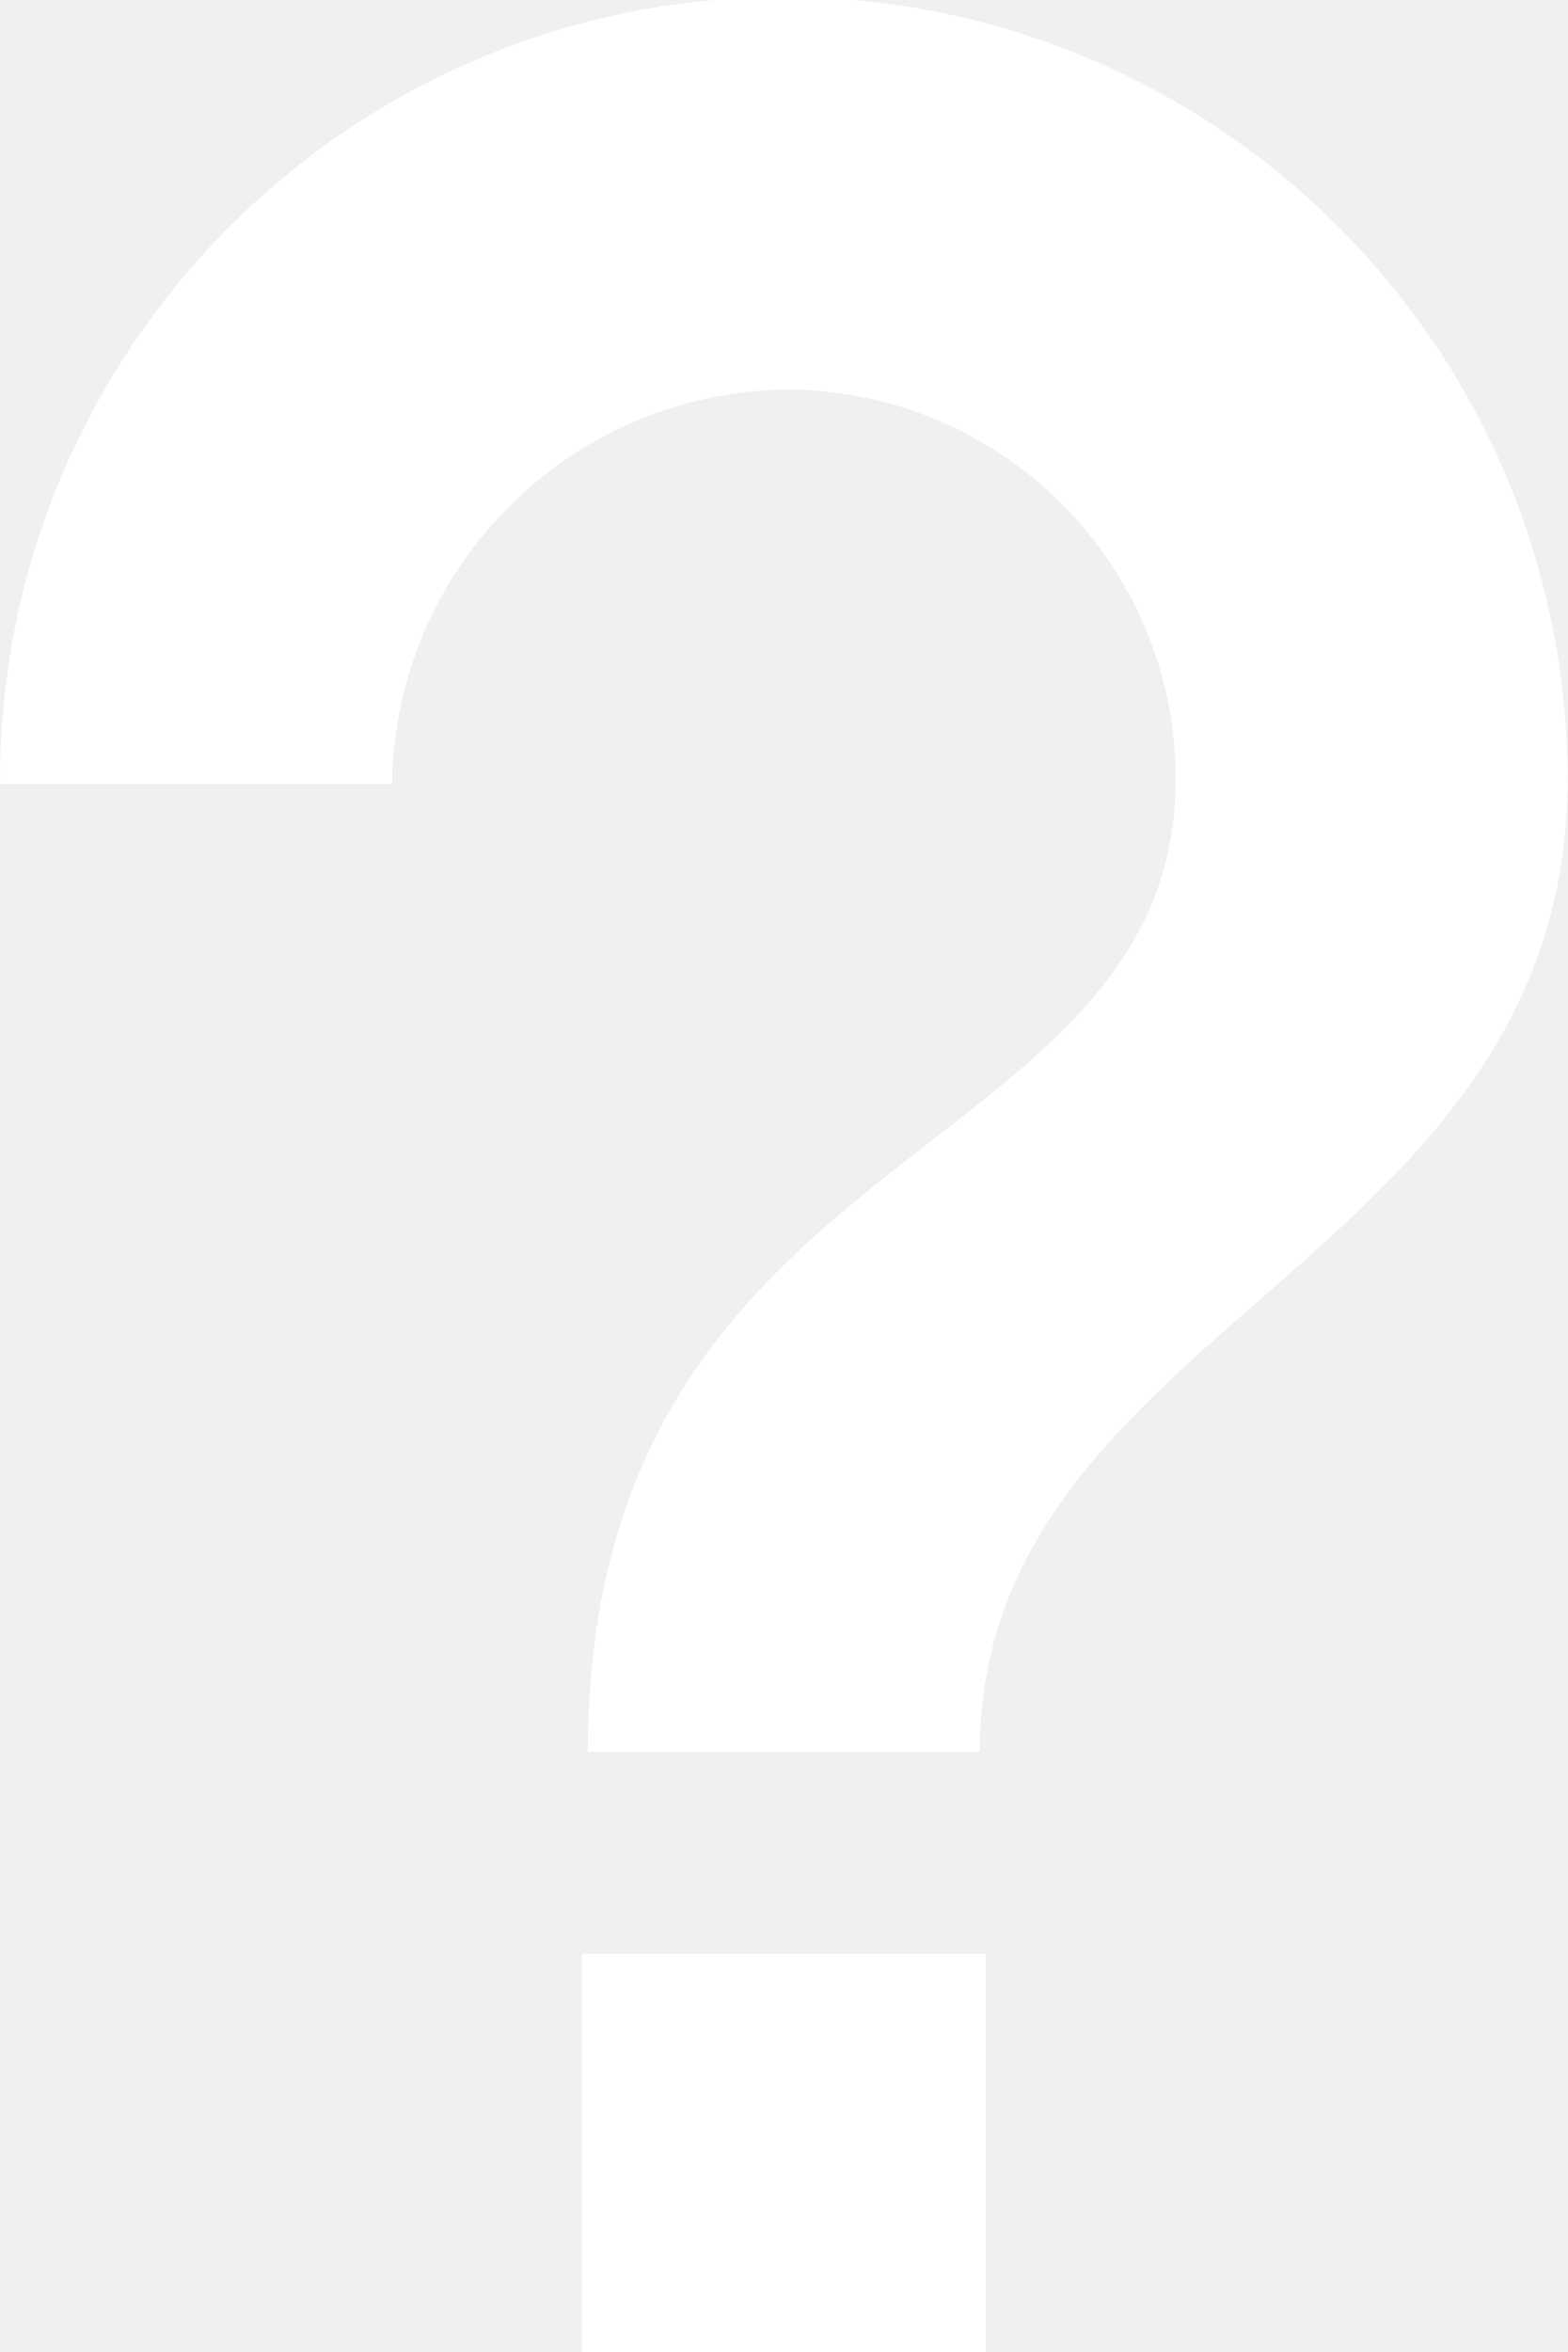
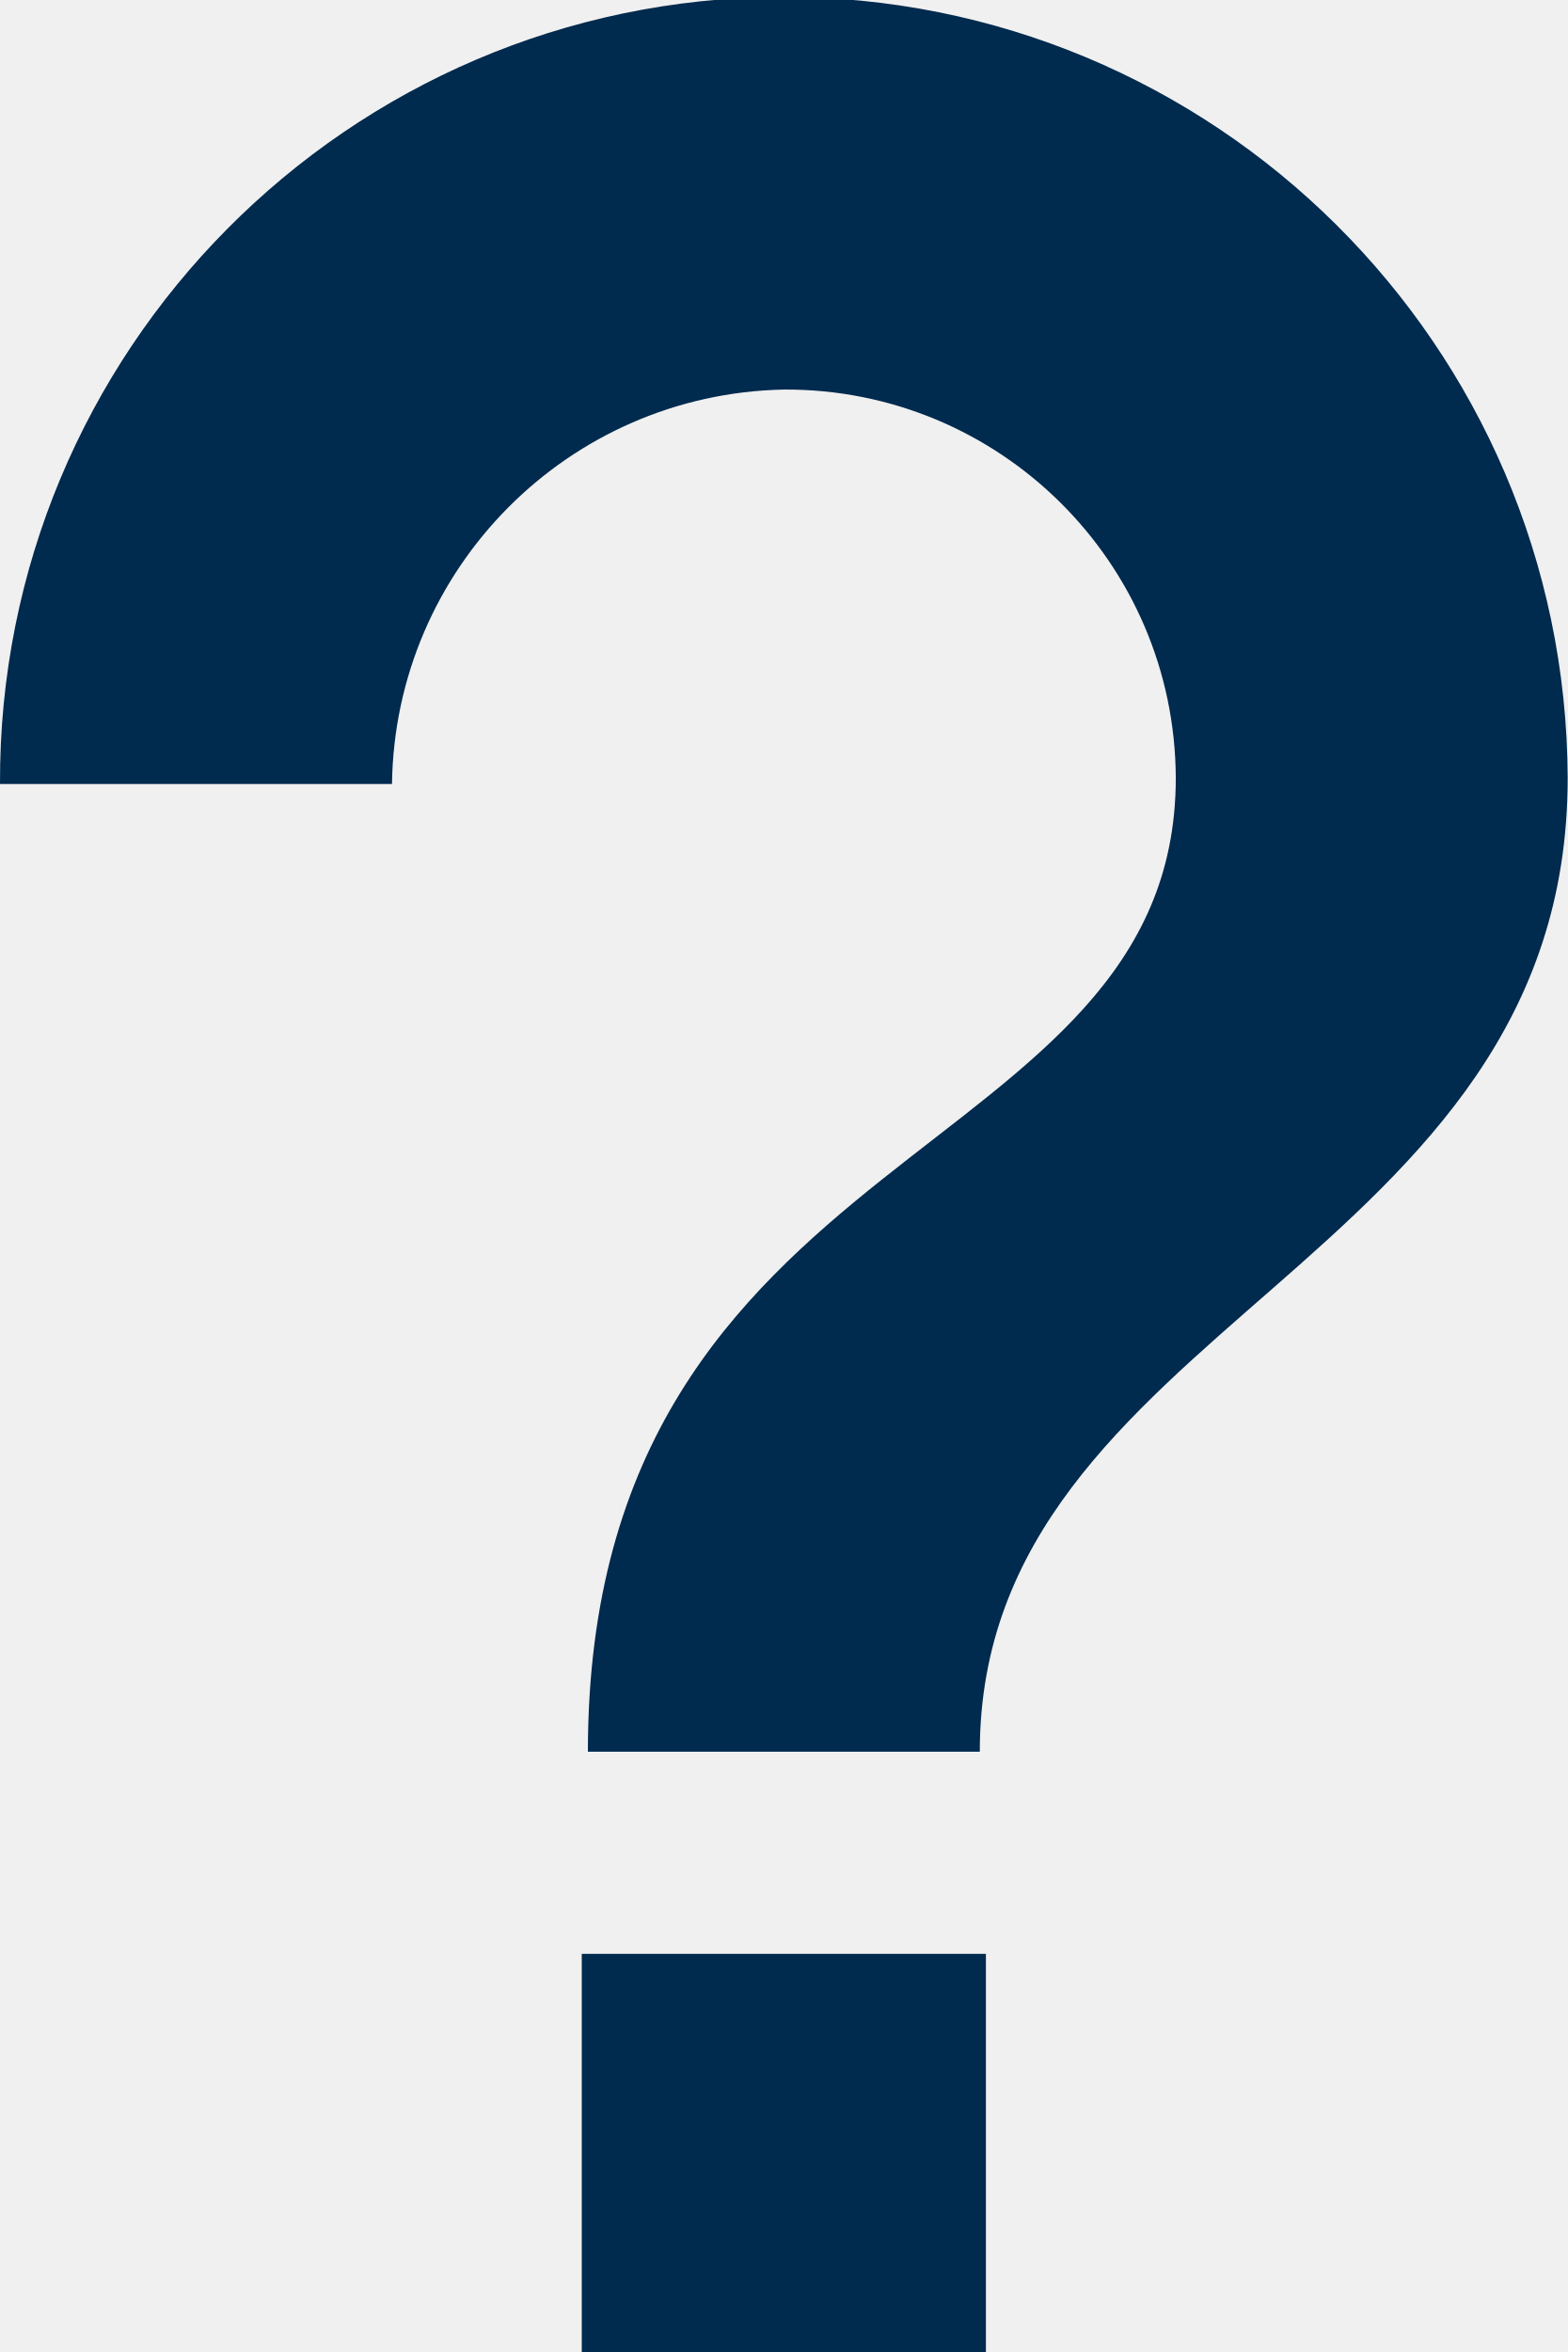
<svg xmlns="http://www.w3.org/2000/svg" width="36.85" height="55.275" viewBox="0 0 36.85 55.275">
-   <path id="Icon_ionic-md-help" data-name="Icon ionic-md-help" d="M32.175,59.775h-9.5V50.418h9.5Zm-.144-14.107H22.819c0-14.538,13.819-13.689,13.819-22.887a9.166,9.166,0,0,0-9.212-9.126,9.4,9.4,0,0,0-9.212,9.27H9a18.425,18.425,0,0,1,36.85-.144C45.85,34.282,32.031,35.592,32.031,45.668Z" transform="translate(-9 -4.5)" fill="#fff" />
+   <path id="Icon_ionic-md-help" data-name="Icon ionic-md-help" d="M32.175,59.775h-9.5V50.418h9.5Zm-.144-14.107H22.819c0-14.538,13.819-13.689,13.819-22.887a9.166,9.166,0,0,0-9.212-9.126,9.4,9.4,0,0,0-9.212,9.27H9a18.425,18.425,0,0,1,36.85-.144C45.85,34.282,32.031,35.592,32.031,45.668Z" transform="translate(-9 -4.5)" fill="#002a4e" />
</svg>
